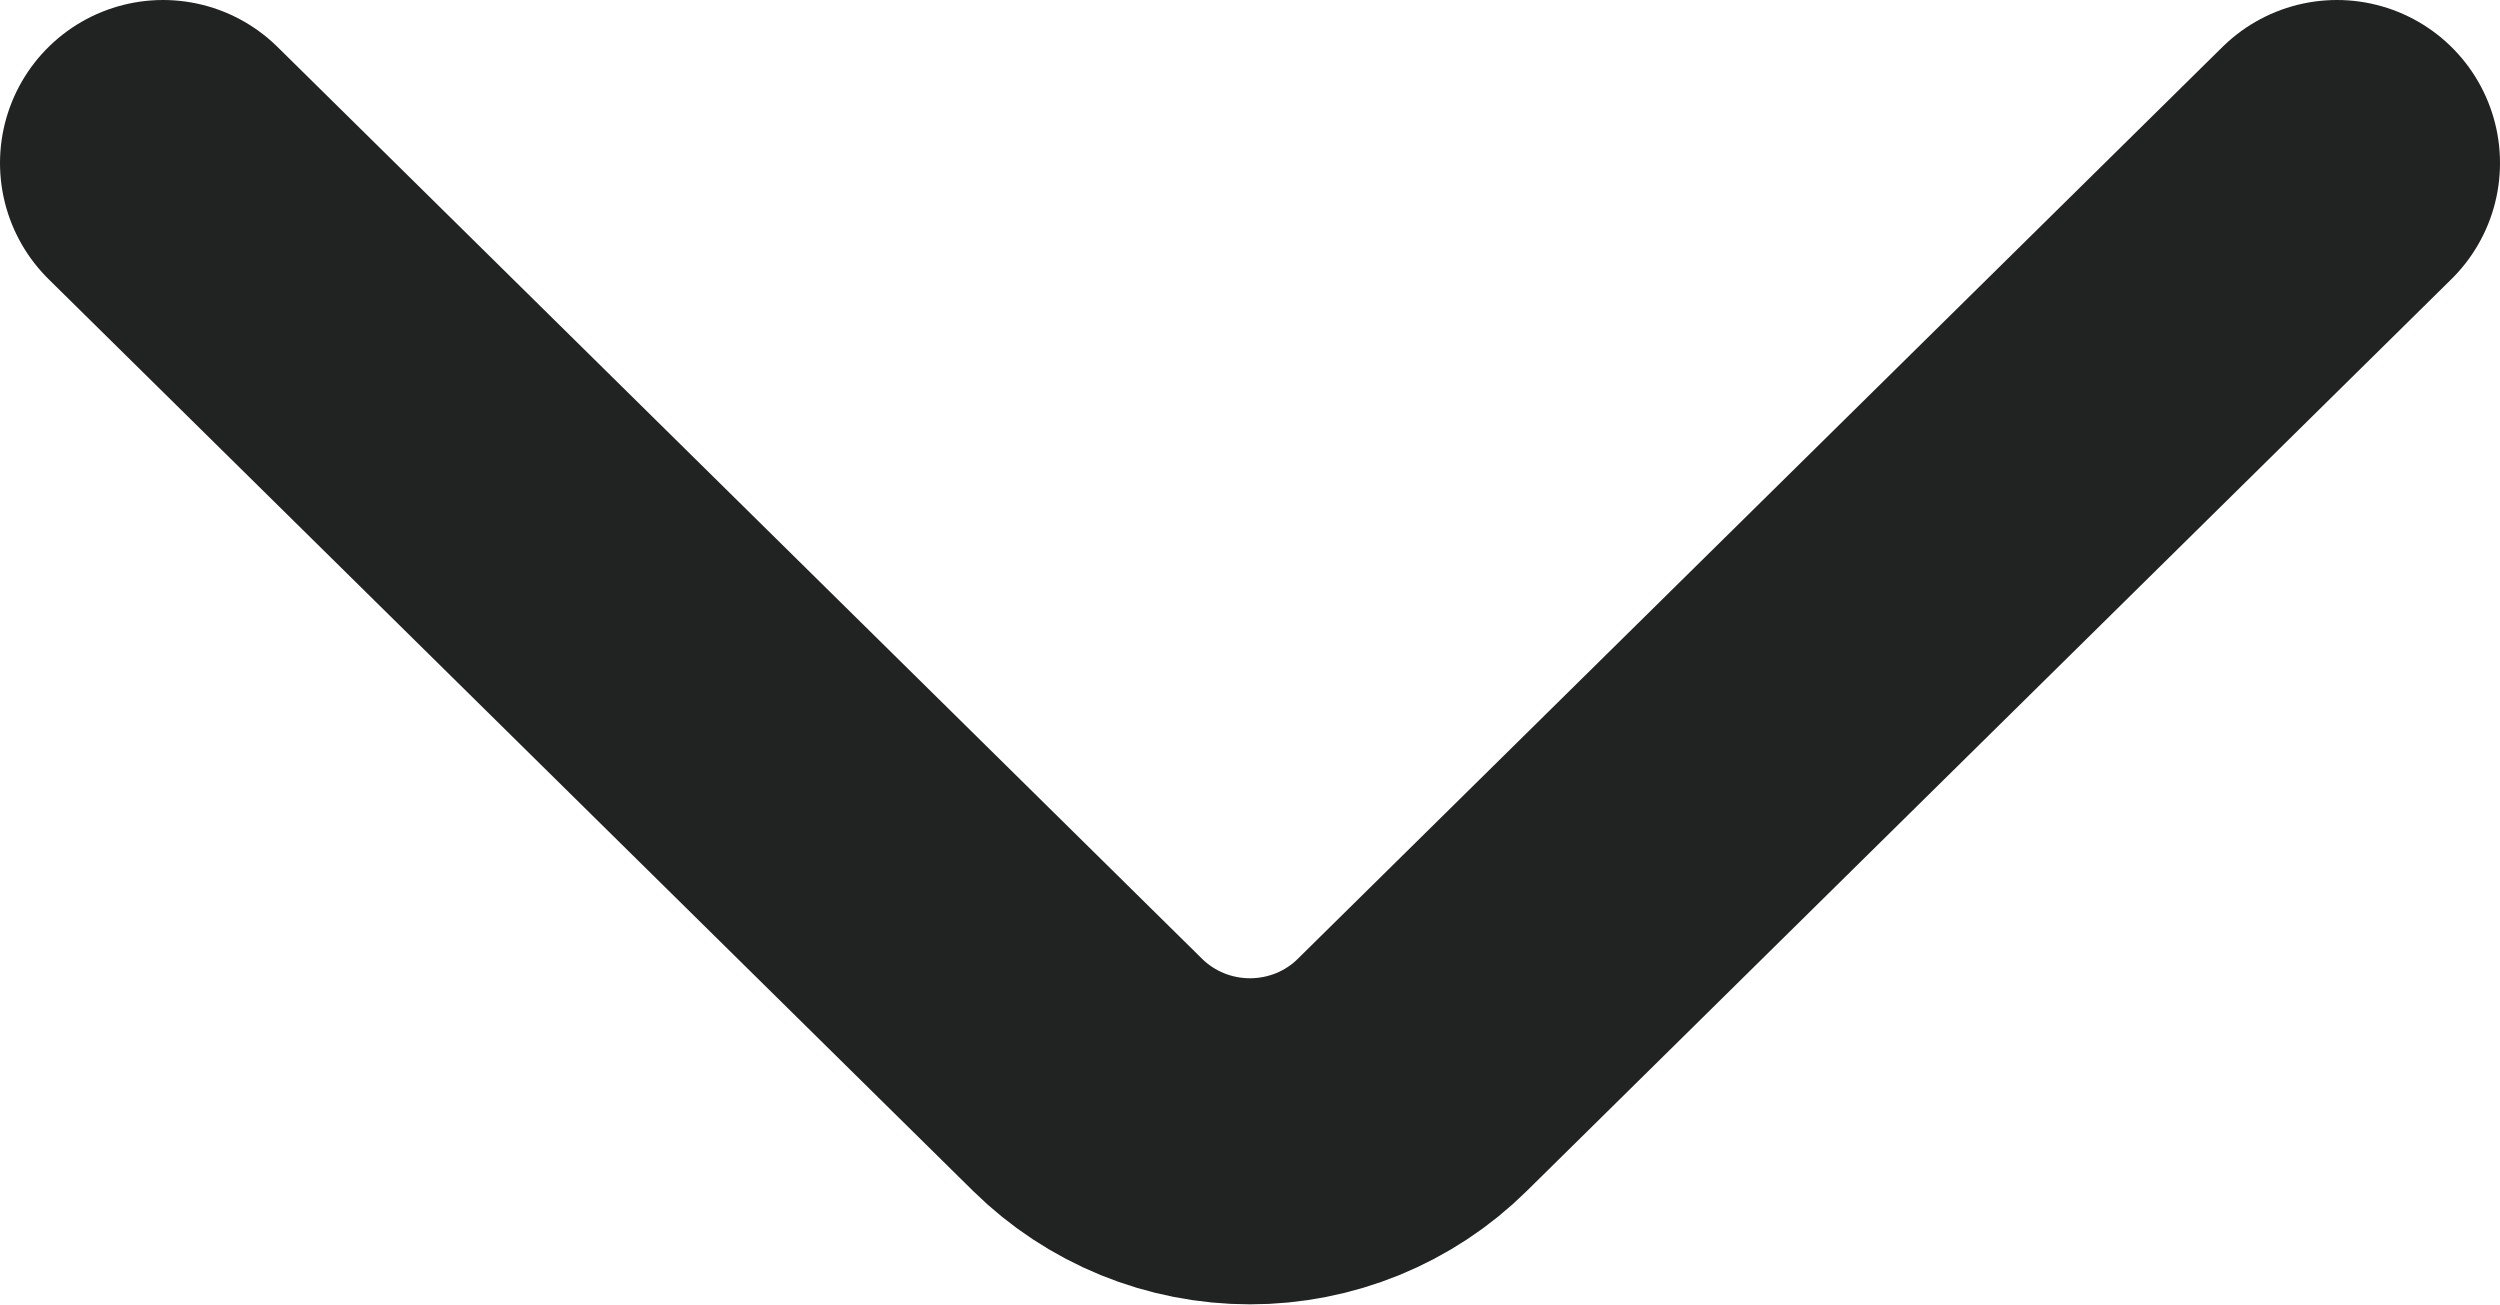
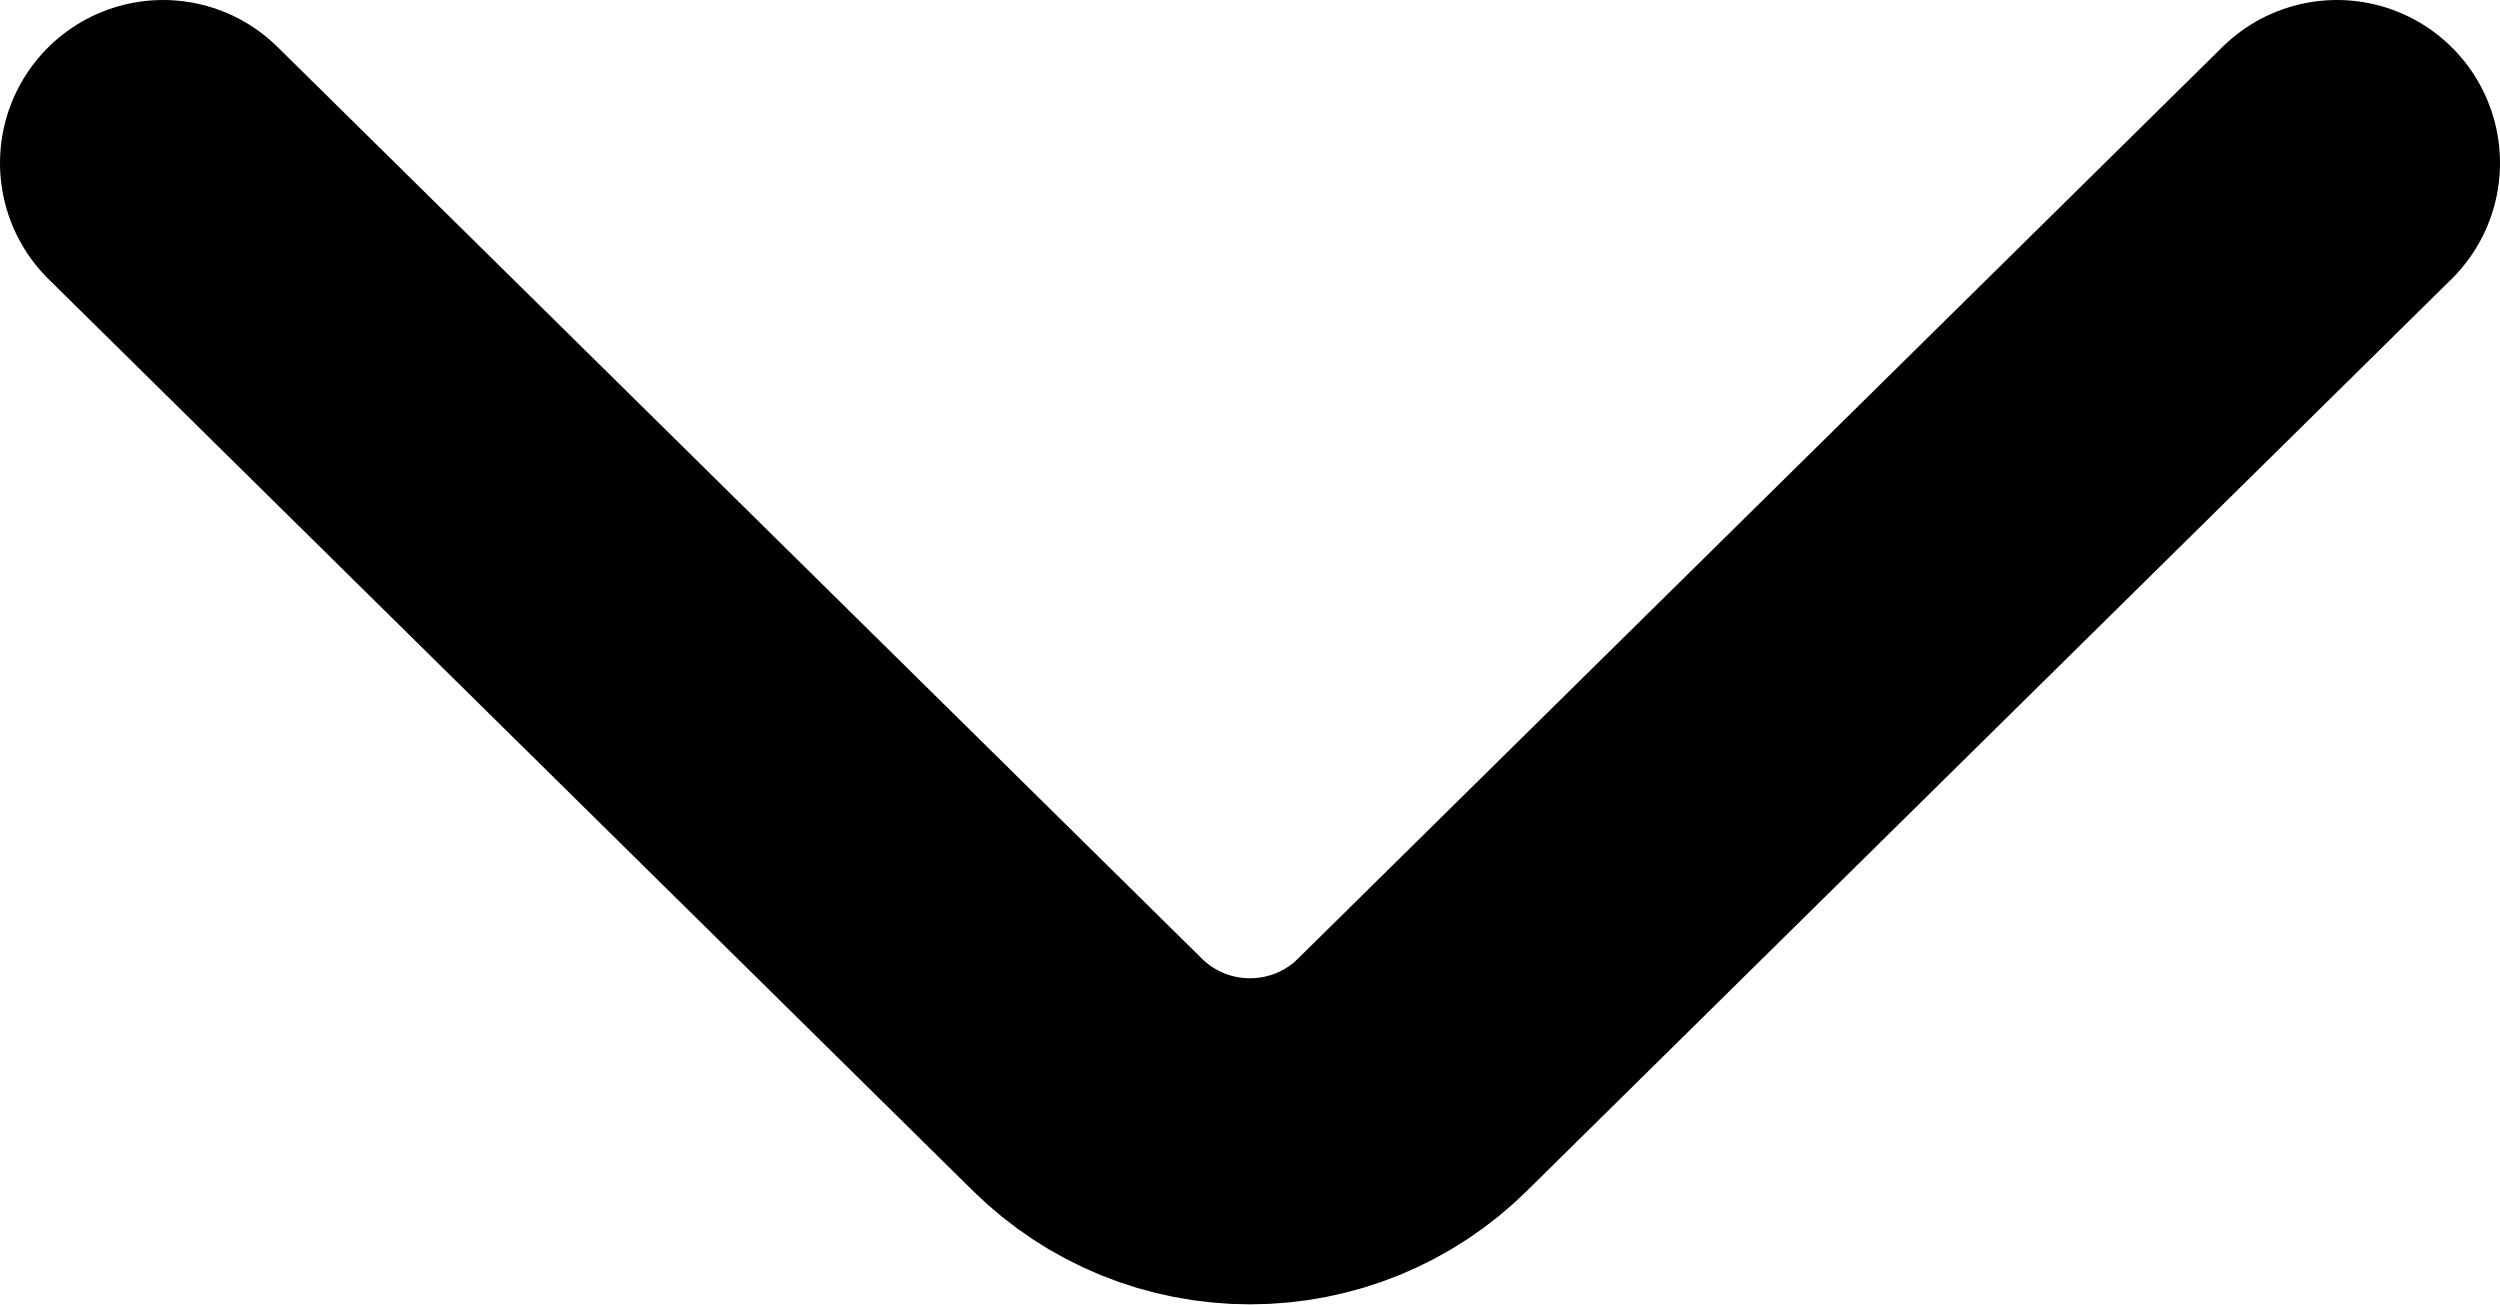
<svg xmlns="http://www.w3.org/2000/svg" width="23" height="12" viewBox="0 0 23 12" fill="none">
-   <path d="M21.5 1.5L12.991 9.891C12.796 10.084 12.563 10.237 12.307 10.342C12.051 10.446 11.777 10.5 11.5 10.5C11.223 10.5 10.948 10.446 10.693 10.342C10.437 10.237 10.204 10.084 10.008 9.891L1.5 1.5" stroke="#212323" stroke-width="3" stroke-linecap="round" stroke-linejoin="round" />
+   <path d="M21.5 1.5L12.991 9.891C12.796 10.084 12.563 10.237 12.307 10.342C12.051 10.446 11.777 10.5 11.5 10.5C11.223 10.5 10.948 10.446 10.693 10.342C10.437 10.237 10.204 10.084 10.008 9.891L1.5 1.5" stroke="currentColor" stroke-width="3" stroke-linecap="round" stroke-linejoin="round" />
</svg>
